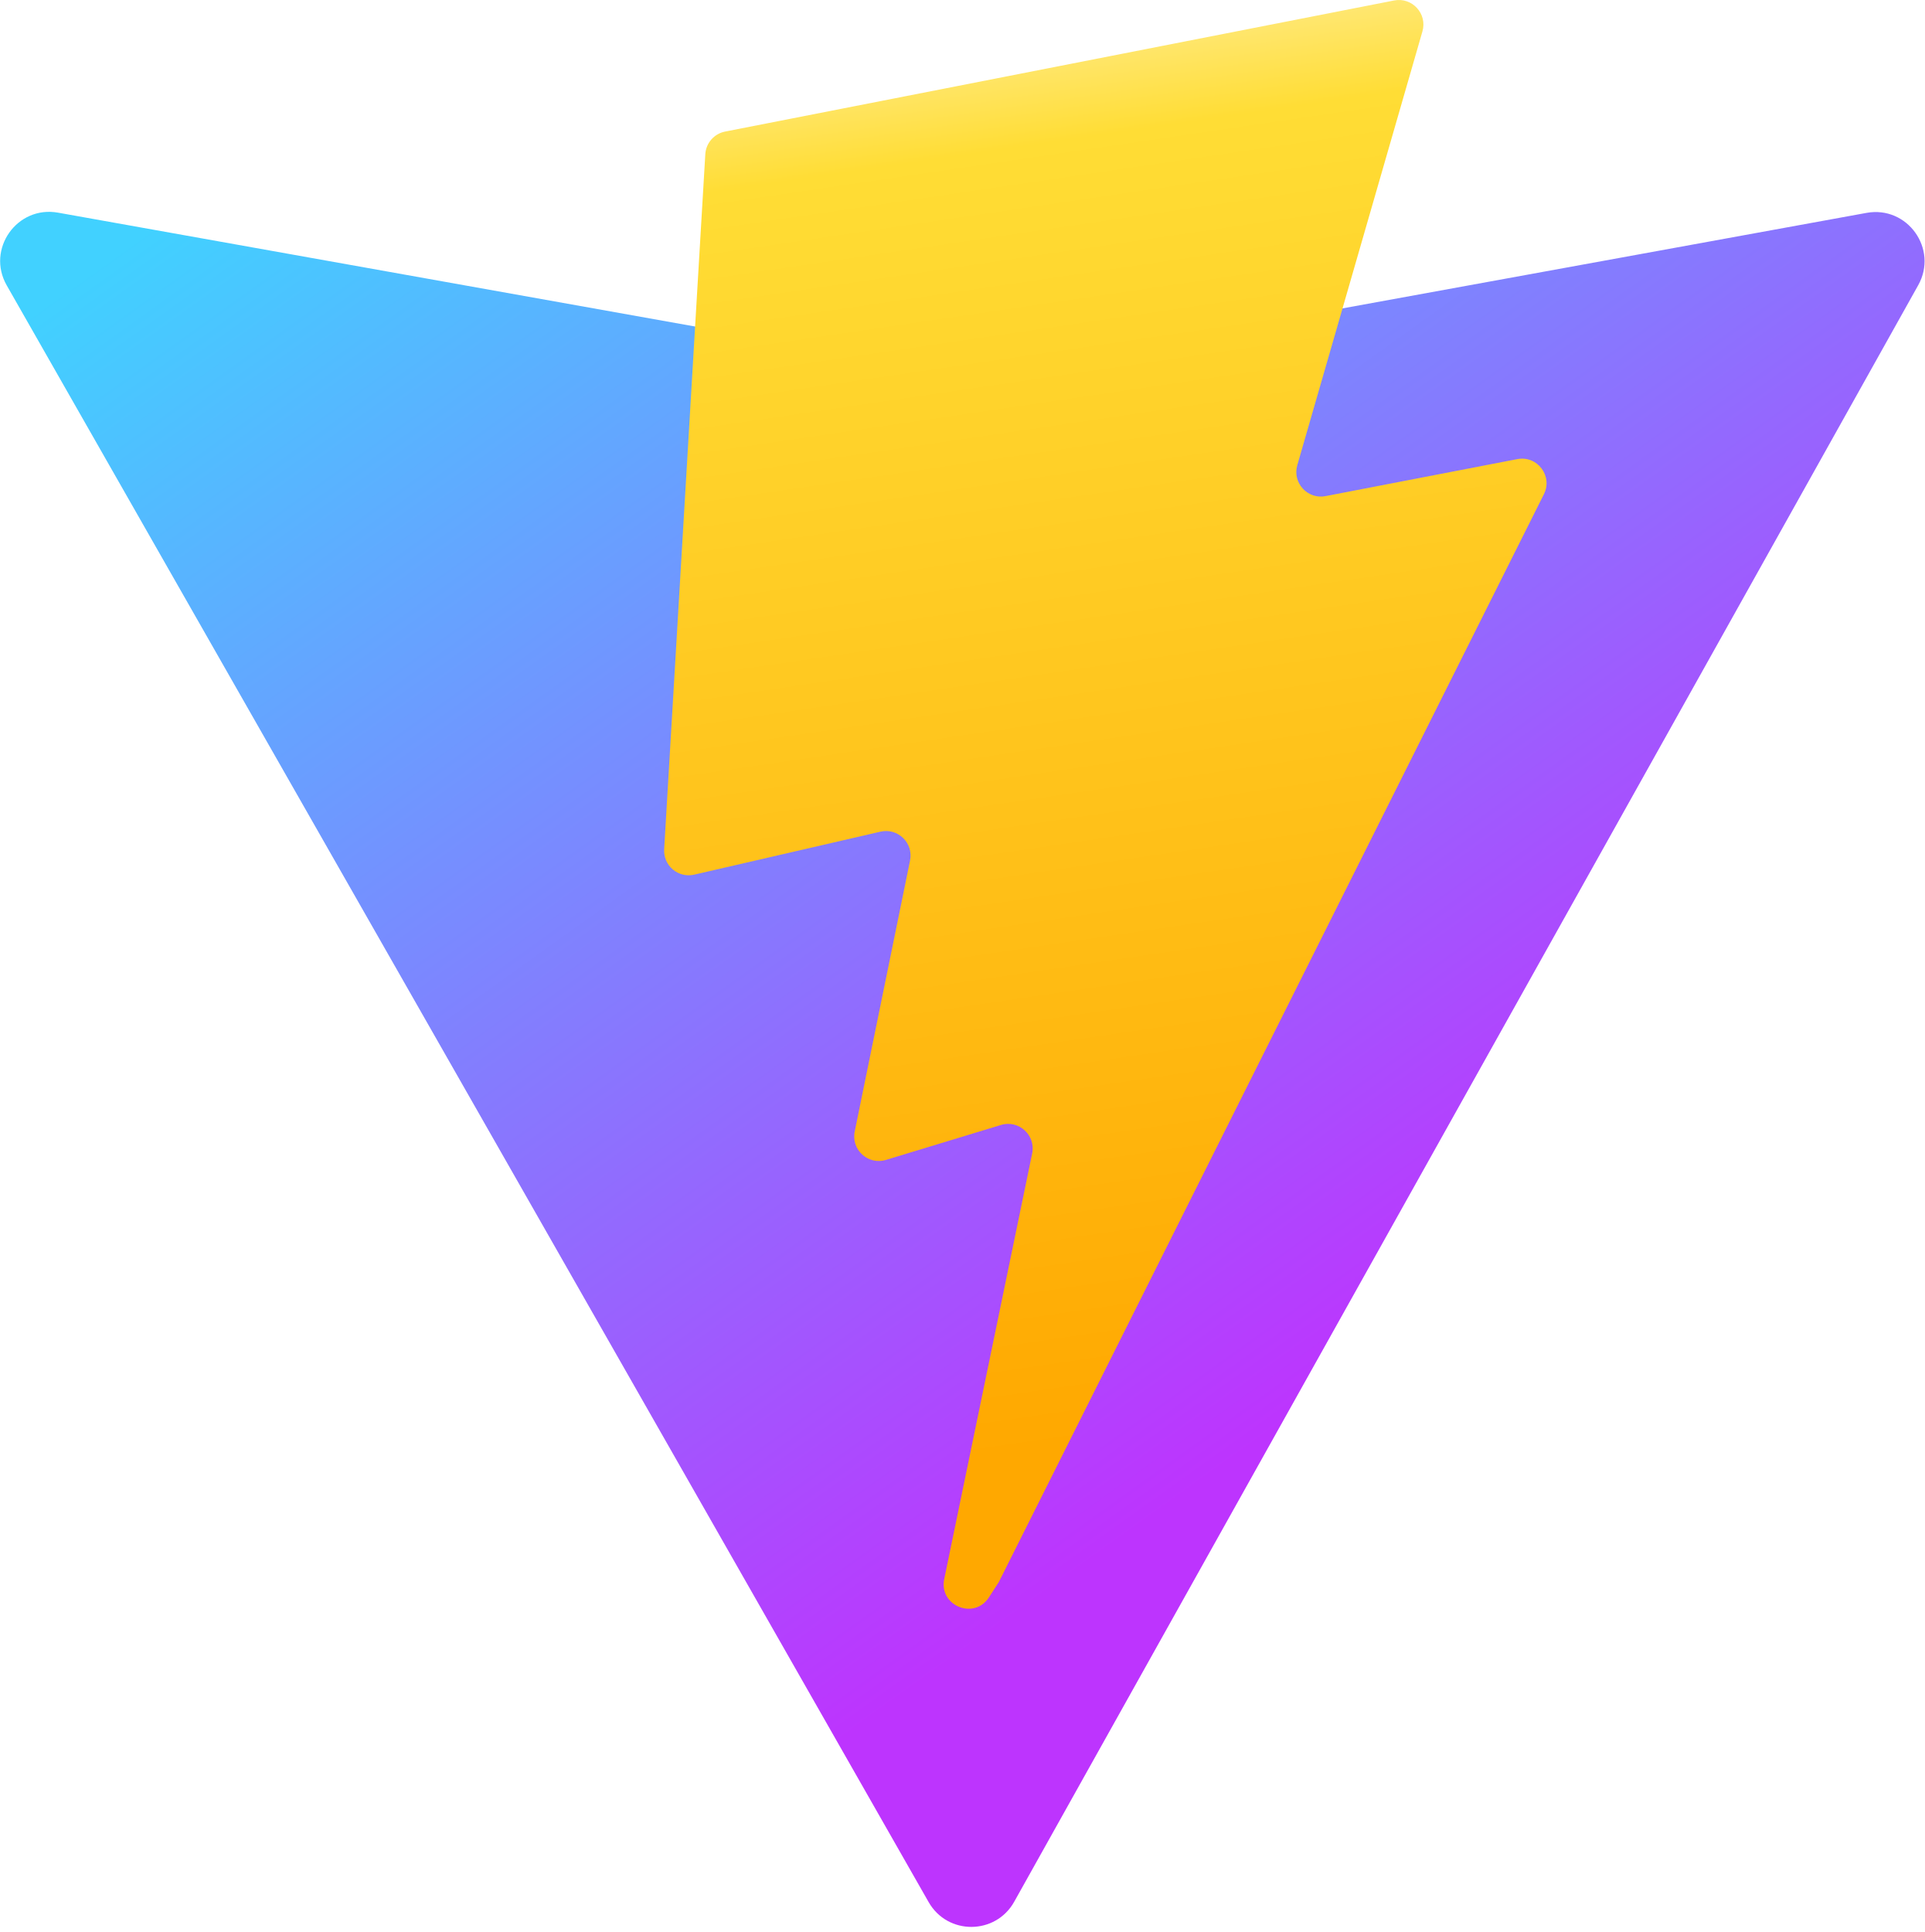
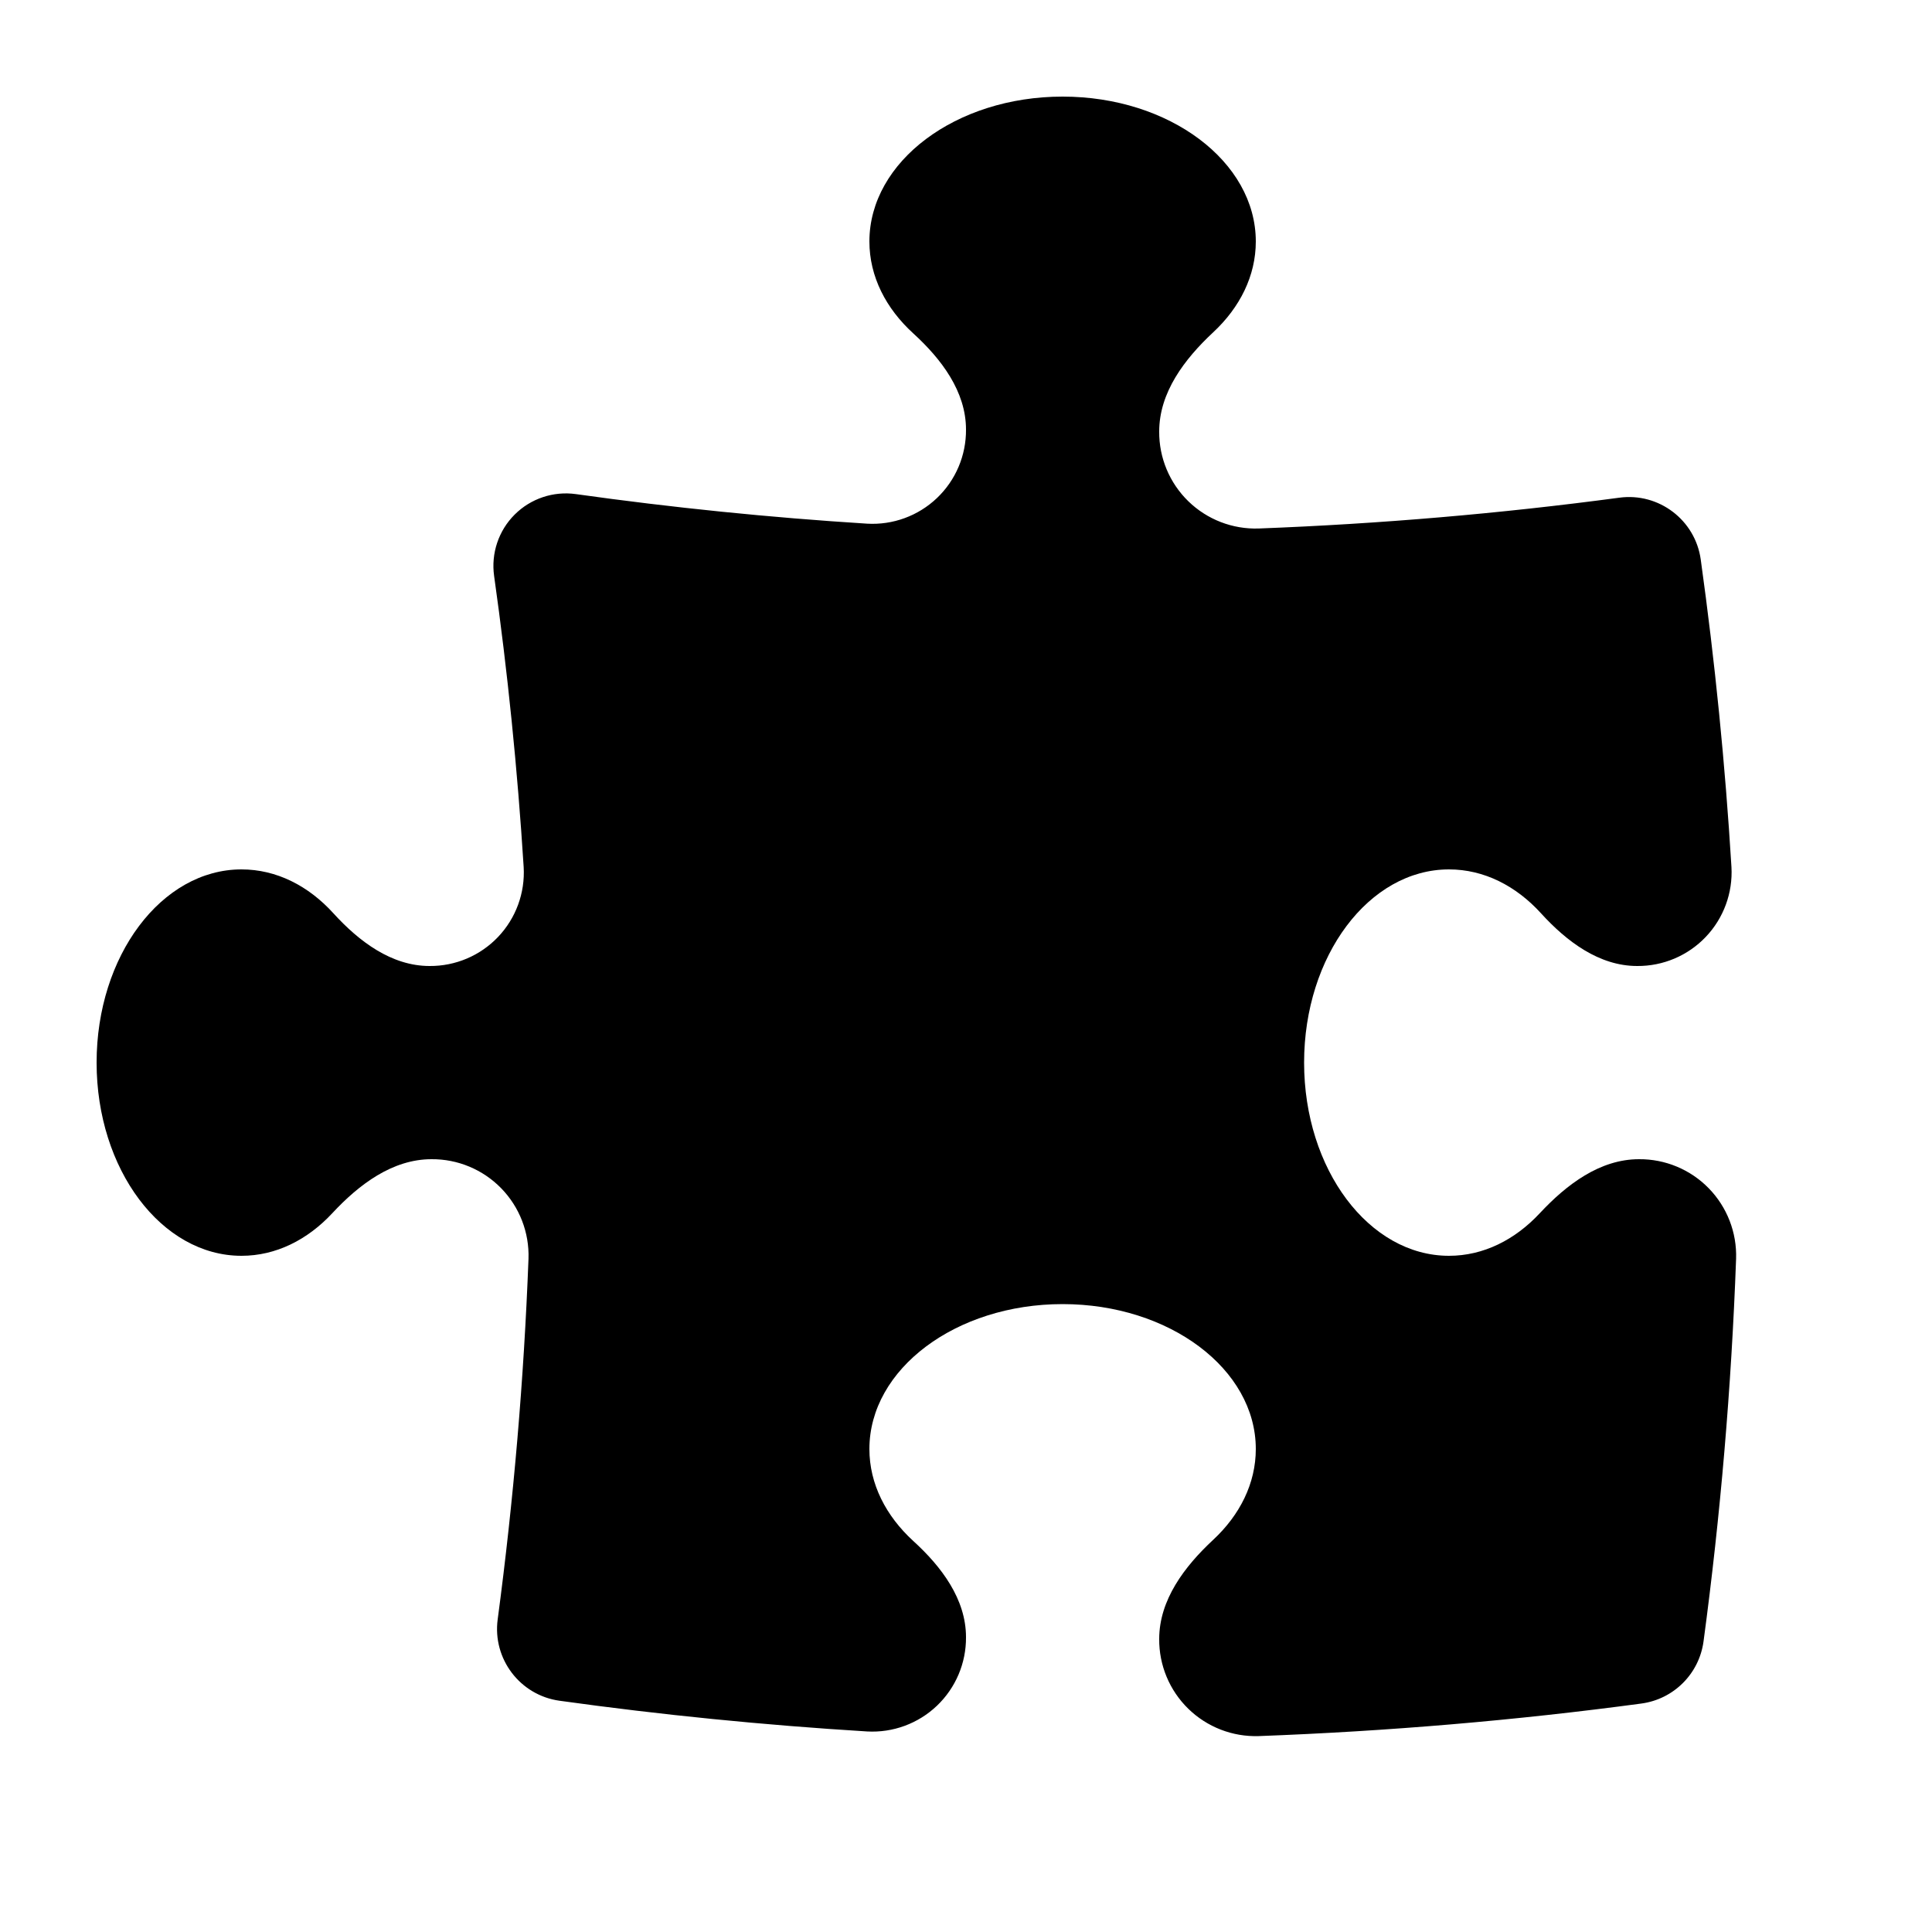
- <svg xmlns="http://www.w3.org/2000/svg" aria-hidden="true" role="img" class="iconify iconify--logos" width="31.88" height="32" preserveAspectRatio="xMidYMid meet" viewBox="0 0 256 257">
-   <defs>
-     <linearGradient id="IconifyId1813088fe1fbc01fb466" x1="-.828%" x2="57.636%" y1="7.652%" y2="78.411%">
-       <stop offset="0%" stop-color="#41D1FF" />
-       <stop offset="100%" stop-color="#BD34FE" />
-     </linearGradient>
-     <linearGradient id="IconifyId1813088fe1fbc01fb467" x1="43.376%" x2="50.316%" y1="2.242%" y2="89.03%">
-       <stop offset="0%" stop-color="#FFEA83" />
-       <stop offset="8.333%" stop-color="#FFDD35" />
-       <stop offset="100%" stop-color="#FFA800" />
-     </linearGradient>
-   </defs>
-   <path fill="url(#IconifyId1813088fe1fbc01fb466)" d="M255.153 37.938L134.897 252.976c-2.483 4.44-8.862 4.466-11.382.048L.875 37.958c-2.746-4.814 1.371-10.646 6.827-9.67l120.385 21.517a6.537 6.537 0 0 0 2.322-.004l117.867-21.483c5.438-.991 9.574 4.796 6.877 9.62Z" />
-   <path fill="url(#IconifyId1813088fe1fbc01fb467)" d="M185.432.063L96.44 17.501a3.268 3.268 0 0 0-2.634 3.014l-5.474 92.456a3.268 3.268 0 0 0 3.997 3.378l24.777-5.718c2.318-.535 4.413 1.507 3.936 3.838l-7.361 36.047c-.495 2.426 1.782 4.5 4.151 3.78l15.304-4.649c2.372-.72 4.652 1.36 4.15 3.788l-11.698 56.621c-.732 3.542 3.979 5.473 5.943 2.437l1.313-2.028l72.516-144.72c1.215-2.423-.88-5.186-3.54-4.672l-25.505 4.922c-2.396.462-4.435-1.77-3.759-4.114l16.646-57.705c.677-2.35-1.37-4.583-3.769-4.113Z" />
+ <svg xmlns="http://www.w3.org/2000/svg" viewBox="0 0 20 20" fill="currentColor" class="w-5 h-5">
+   <path d="M12 4.467c0-.405.262-.75.559-1.027.276-.257.441-.584.441-.94 0-.828-.895-1.5-2-1.5s-2 .672-2 1.5c0 .362.171.694.456.953.29.265.544.6.544.994a.968.968 0 01-1.024.974 39.655 39.655 0 01-3.014-.306.75.75 0 00-.847.847c.14.993.242 1.999.306 3.014A.968.968 0 014.447 10c-.393 0-.729-.253-.994-.544C3.194 9.17 2.862 9 2.5 9 1.672 9 1 9.895 1 11s.672 2 1.5 2c.356 0 .683-.165.94-.441.276-.297.622-.559 1.027-.559a.997.997 0 011.004 1.03 39.747 39.747 0 01-.319 3.734.75.75 0 00.64.842c1.05.146 2.111.252 3.184.318A.97.97 0 0010 16.948c0-.394-.254-.73-.545-.995C9.171 15.693 9 15.362 9 15c0-.828.895-1.5 2-1.5s2 .672 2 1.5c0 .356-.165.683-.441.94-.297.276-.559.622-.559 1.027a.998.998 0 001.03 1.005c1.337-.05 2.659-.162 3.961-.337a.75.75 0 00.644-.644c.175-1.302.288-2.624.337-3.961A.998.998 0 0016.967 12c-.405 0-.75.262-1.027.559-.257.276-.584.441-.94.441-.828 0-1.5-.895-1.5-2s.672-2 1.5-2c.362 0 .694.17.953.455.265.291.601.545.995.545a.97.97 0 00.976-1.024 41.159 41.159 0 00-.318-3.184.75.75 0 00-.842-.64c-1.228.164-2.473.271-3.734.319A.997.997 0 0112 4.467z" />
</svg>
